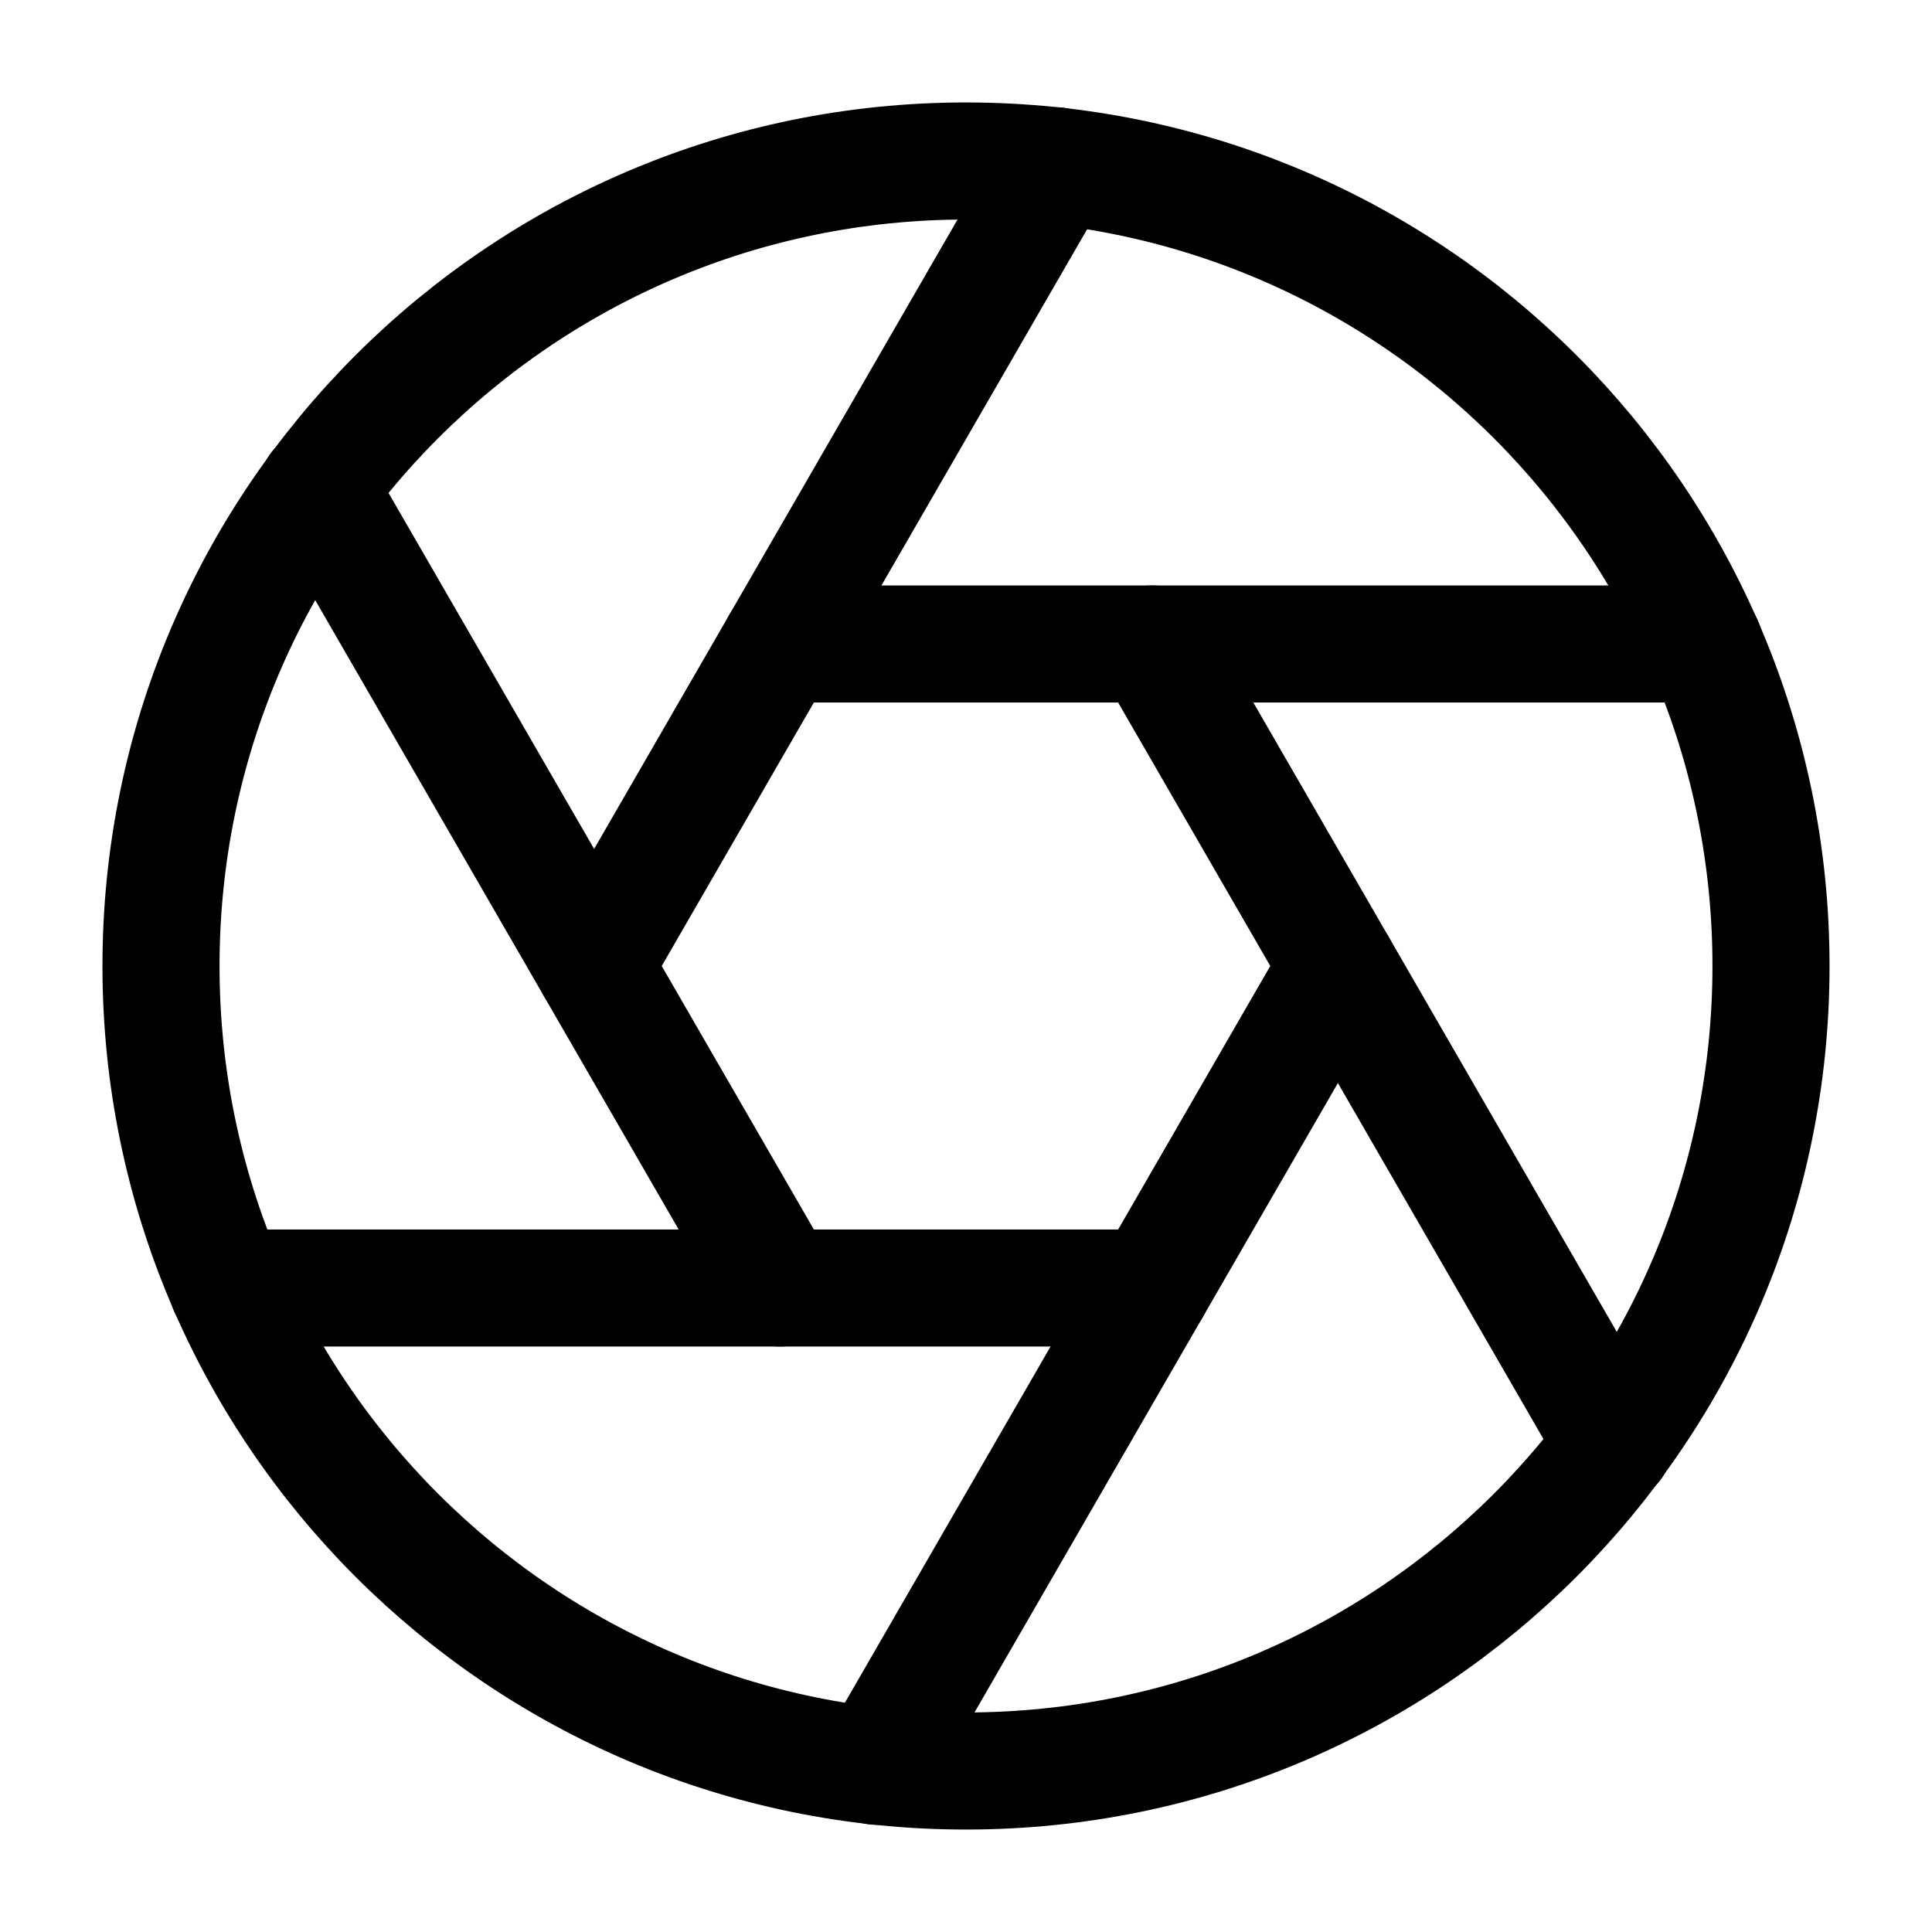
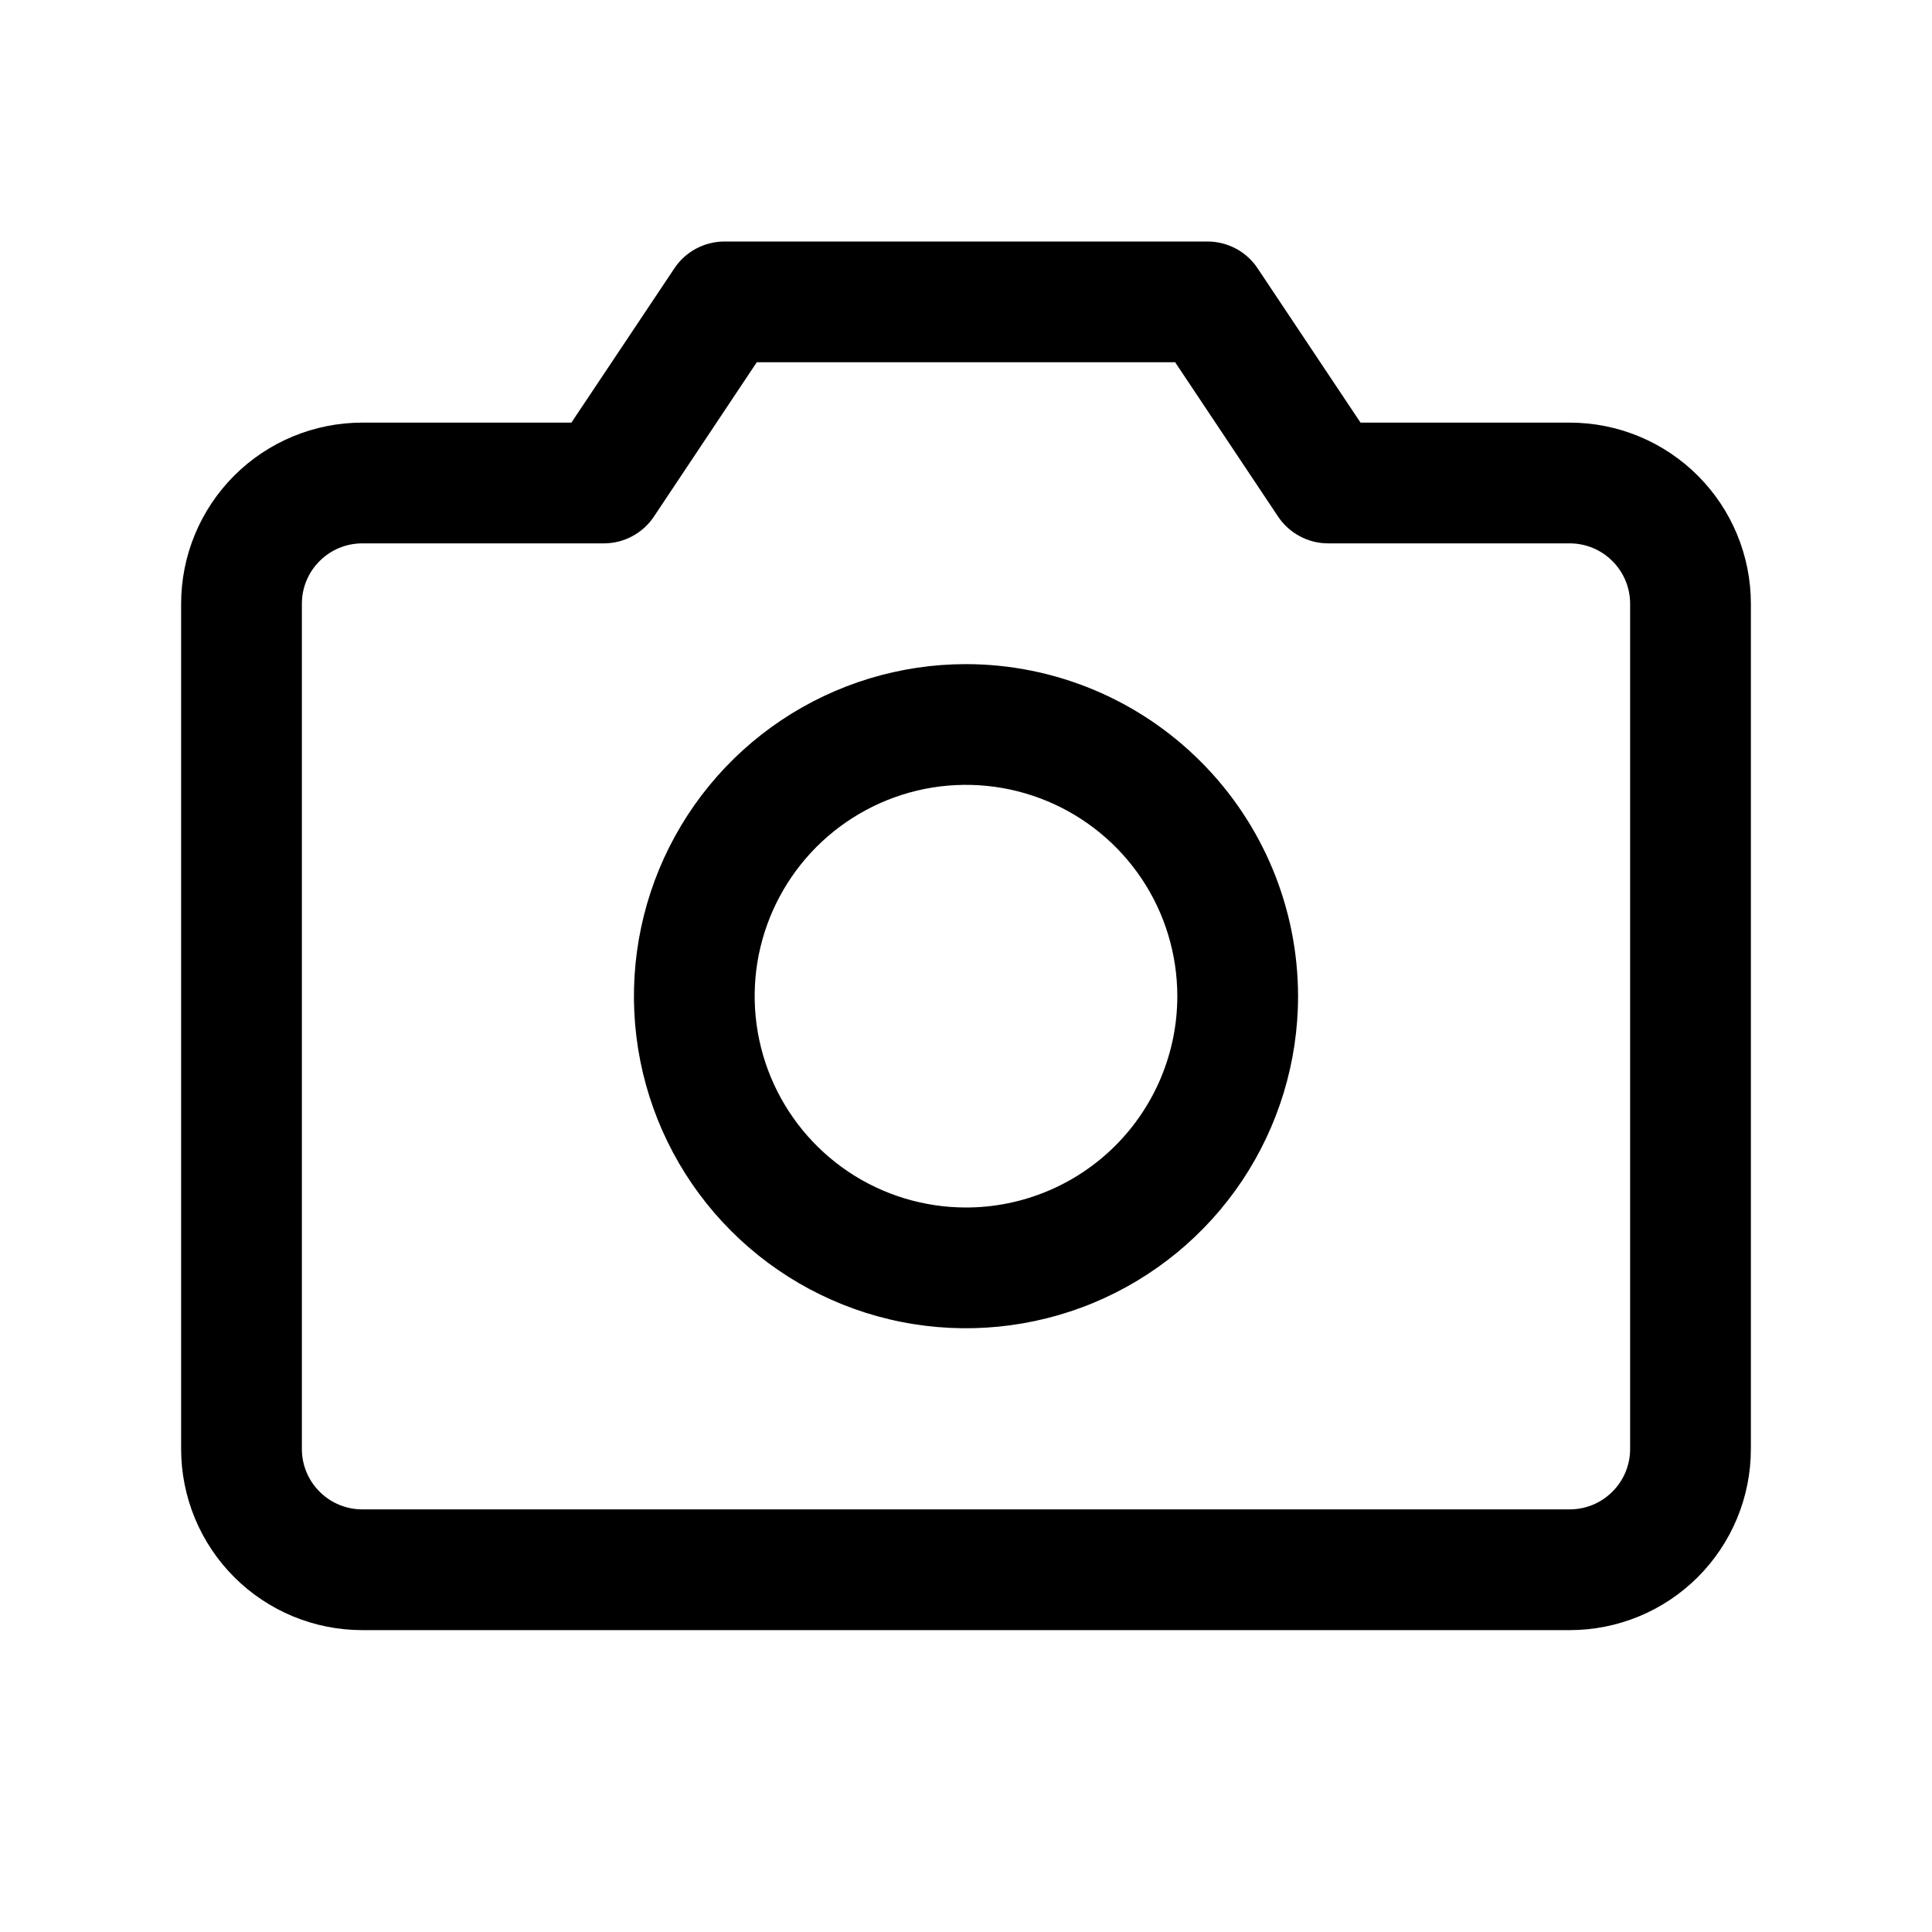
- <svg xmlns="http://www.w3.org/2000/svg" width="33" height="33" viewBox="0 0 33 33" fill="none" stroke="currentColor">
-   <path d="M16.5 30.25C24.094 30.25 30.25 24.094 30.25 16.5C30.25 8.906 24.094 2.75 16.5 2.75C8.906 2.75 2.75 8.906 2.75 16.5C2.75 24.094 8.906 30.25 16.5 30.25Z" stroke-width="2" stroke-linecap="round" stroke-linejoin="round" />
-   <path d="M19.676 11L27.569 24.668" stroke-width="2" stroke-linecap="round" stroke-linejoin="round" />
-   <path d="M13.324 11H29.109" stroke-width="2" stroke-linecap="round" stroke-linejoin="round" />
-   <path d="M10.148 16.5L18.04 2.832" stroke-width="2" stroke-linecap="round" stroke-linejoin="round" />
-   <path d="M13.324 22L5.431 8.332" stroke-width="2" stroke-linecap="round" stroke-linejoin="round" />
-   <path d="M19.676 22H3.891" stroke-width="2" stroke-linecap="round" stroke-linejoin="round" />
-   <path d="M22.852 16.5L14.96 30.168" stroke-width="2" stroke-linecap="round" stroke-linejoin="round" />
+ <svg xmlns="http://www.w3.org/2000/svg" width="24" height="24" viewBox="0 0 24 24" fill="none">
+   <path d="M19.5 5.25H16.901L15.623 3.334C15.555 3.231 15.462 3.147 15.354 3.089C15.245 3.031 15.123 3 15 3H9C8.877 3 8.755 3.031 8.646 3.089C8.538 3.147 8.445 3.231 8.377 3.334L7.098 5.25H4.5C3.903 5.25 3.331 5.487 2.909 5.909C2.487 6.331 2.25 6.903 2.25 7.5V18C2.25 18.597 2.487 19.169 2.909 19.591C3.331 20.013 3.903 20.25 4.5 20.25H19.5C20.097 20.25 20.669 20.013 21.091 19.591C21.513 19.169 21.75 18.597 21.75 18V7.5C21.75 6.903 21.513 6.331 21.091 5.909C20.669 5.487 20.097 5.25 19.5 5.25ZM20.25 18C20.25 18.199 20.171 18.39 20.03 18.53C19.89 18.671 19.699 18.75 19.5 18.75H4.5C4.301 18.75 4.11 18.671 3.97 18.53C3.829 18.39 3.75 18.199 3.75 18V7.5C3.75 7.301 3.829 7.11 3.97 6.97C4.11 6.829 4.301 6.75 4.5 6.75H7.5C7.624 6.75 7.745 6.72 7.854 6.661C7.963 6.603 8.056 6.519 8.124 6.416L9.401 4.5H14.598L15.876 6.416C15.944 6.519 16.037 6.603 16.146 6.661C16.255 6.72 16.377 6.75 16.5 6.75H19.5C19.699 6.75 19.89 6.829 20.03 6.97C20.171 7.11 20.25 7.301 20.25 7.5V18ZM12 8.25C11.184 8.25 10.387 8.492 9.708 8.945C9.03 9.398 8.501 10.043 8.189 10.796C7.877 11.55 7.795 12.38 7.954 13.18C8.113 13.98 8.506 14.715 9.083 15.292C9.66 15.869 10.395 16.262 11.195 16.421C11.995 16.58 12.825 16.498 13.579 16.186C14.332 15.874 14.977 15.345 15.43 14.667C15.883 13.988 16.125 13.191 16.125 12.375C16.124 11.281 15.689 10.233 14.915 9.46C14.142 8.686 13.094 8.251 12 8.25ZM12 15C11.481 15 10.973 14.846 10.542 14.558C10.11 14.269 9.774 13.859 9.575 13.38C9.376 12.9 9.324 12.372 9.425 11.863C9.527 11.354 9.777 10.886 10.144 10.519C10.511 10.152 10.979 9.902 11.488 9.8C11.997 9.699 12.525 9.751 13.005 9.95C13.484 10.149 13.894 10.485 14.183 10.917C14.471 11.348 14.625 11.856 14.625 12.375C14.625 13.071 14.348 13.739 13.856 14.231C13.364 14.723 12.696 15 12 15Z" fill="currentColor" />
</svg>
